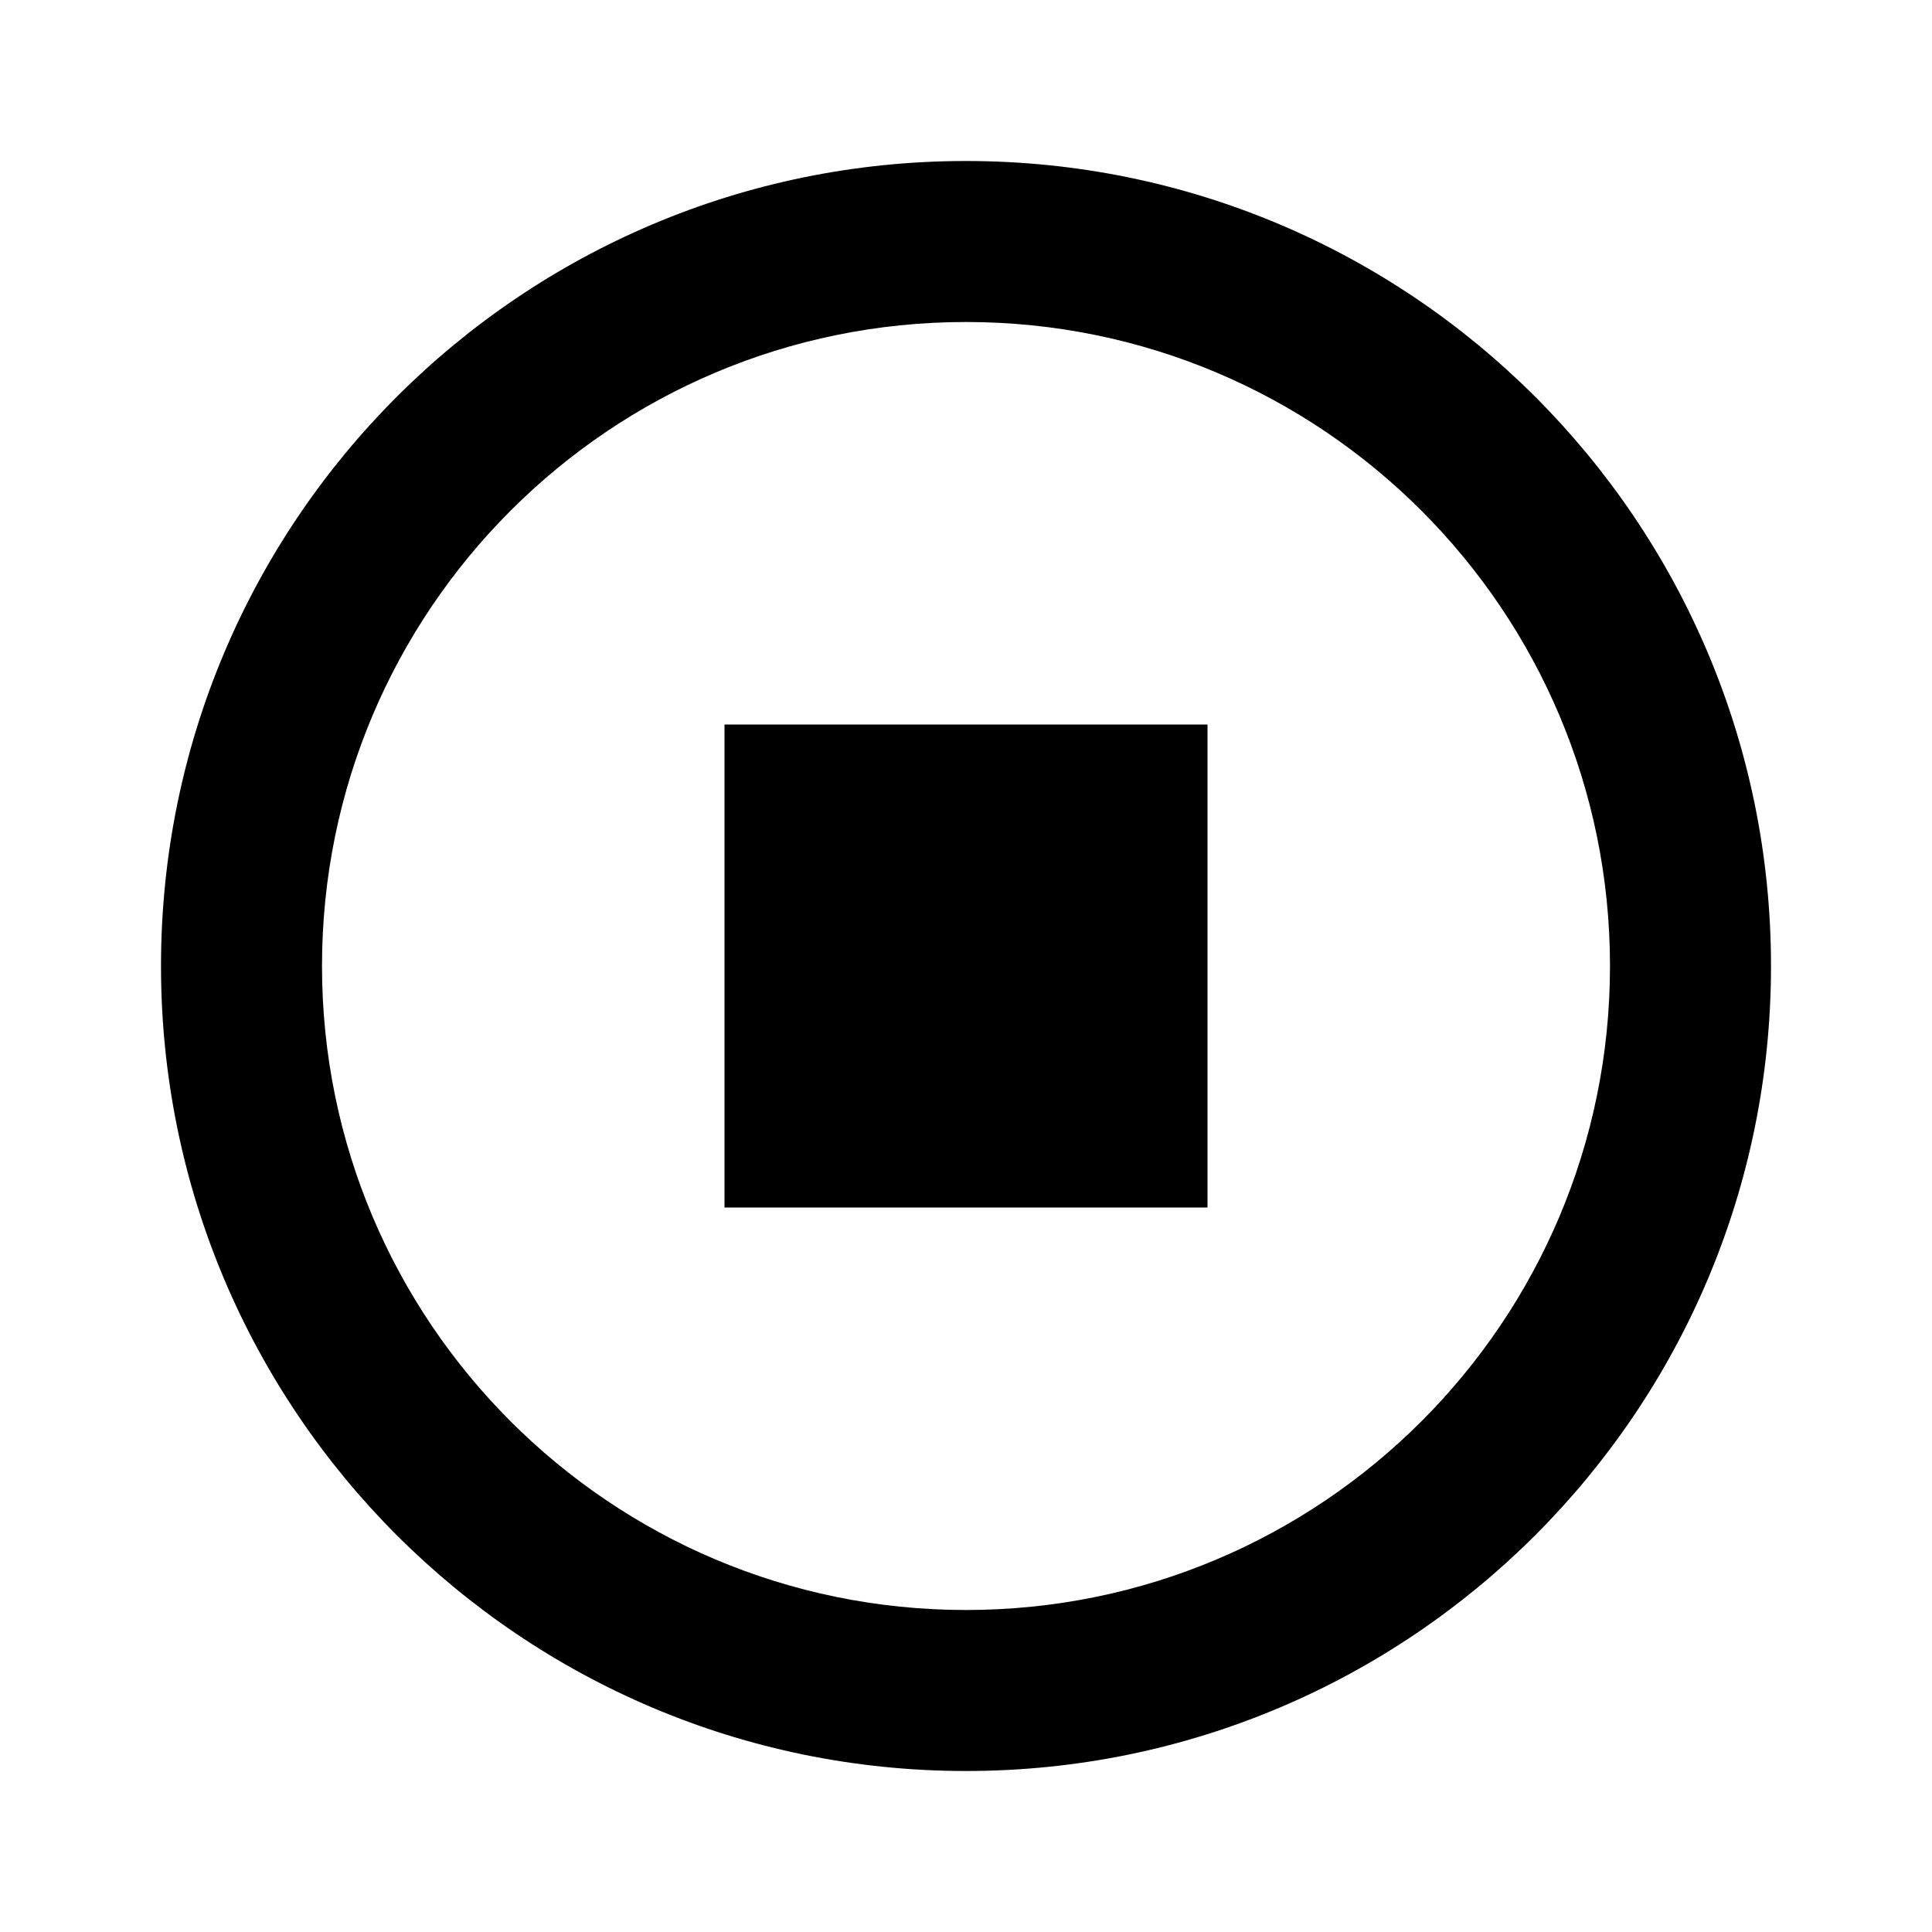
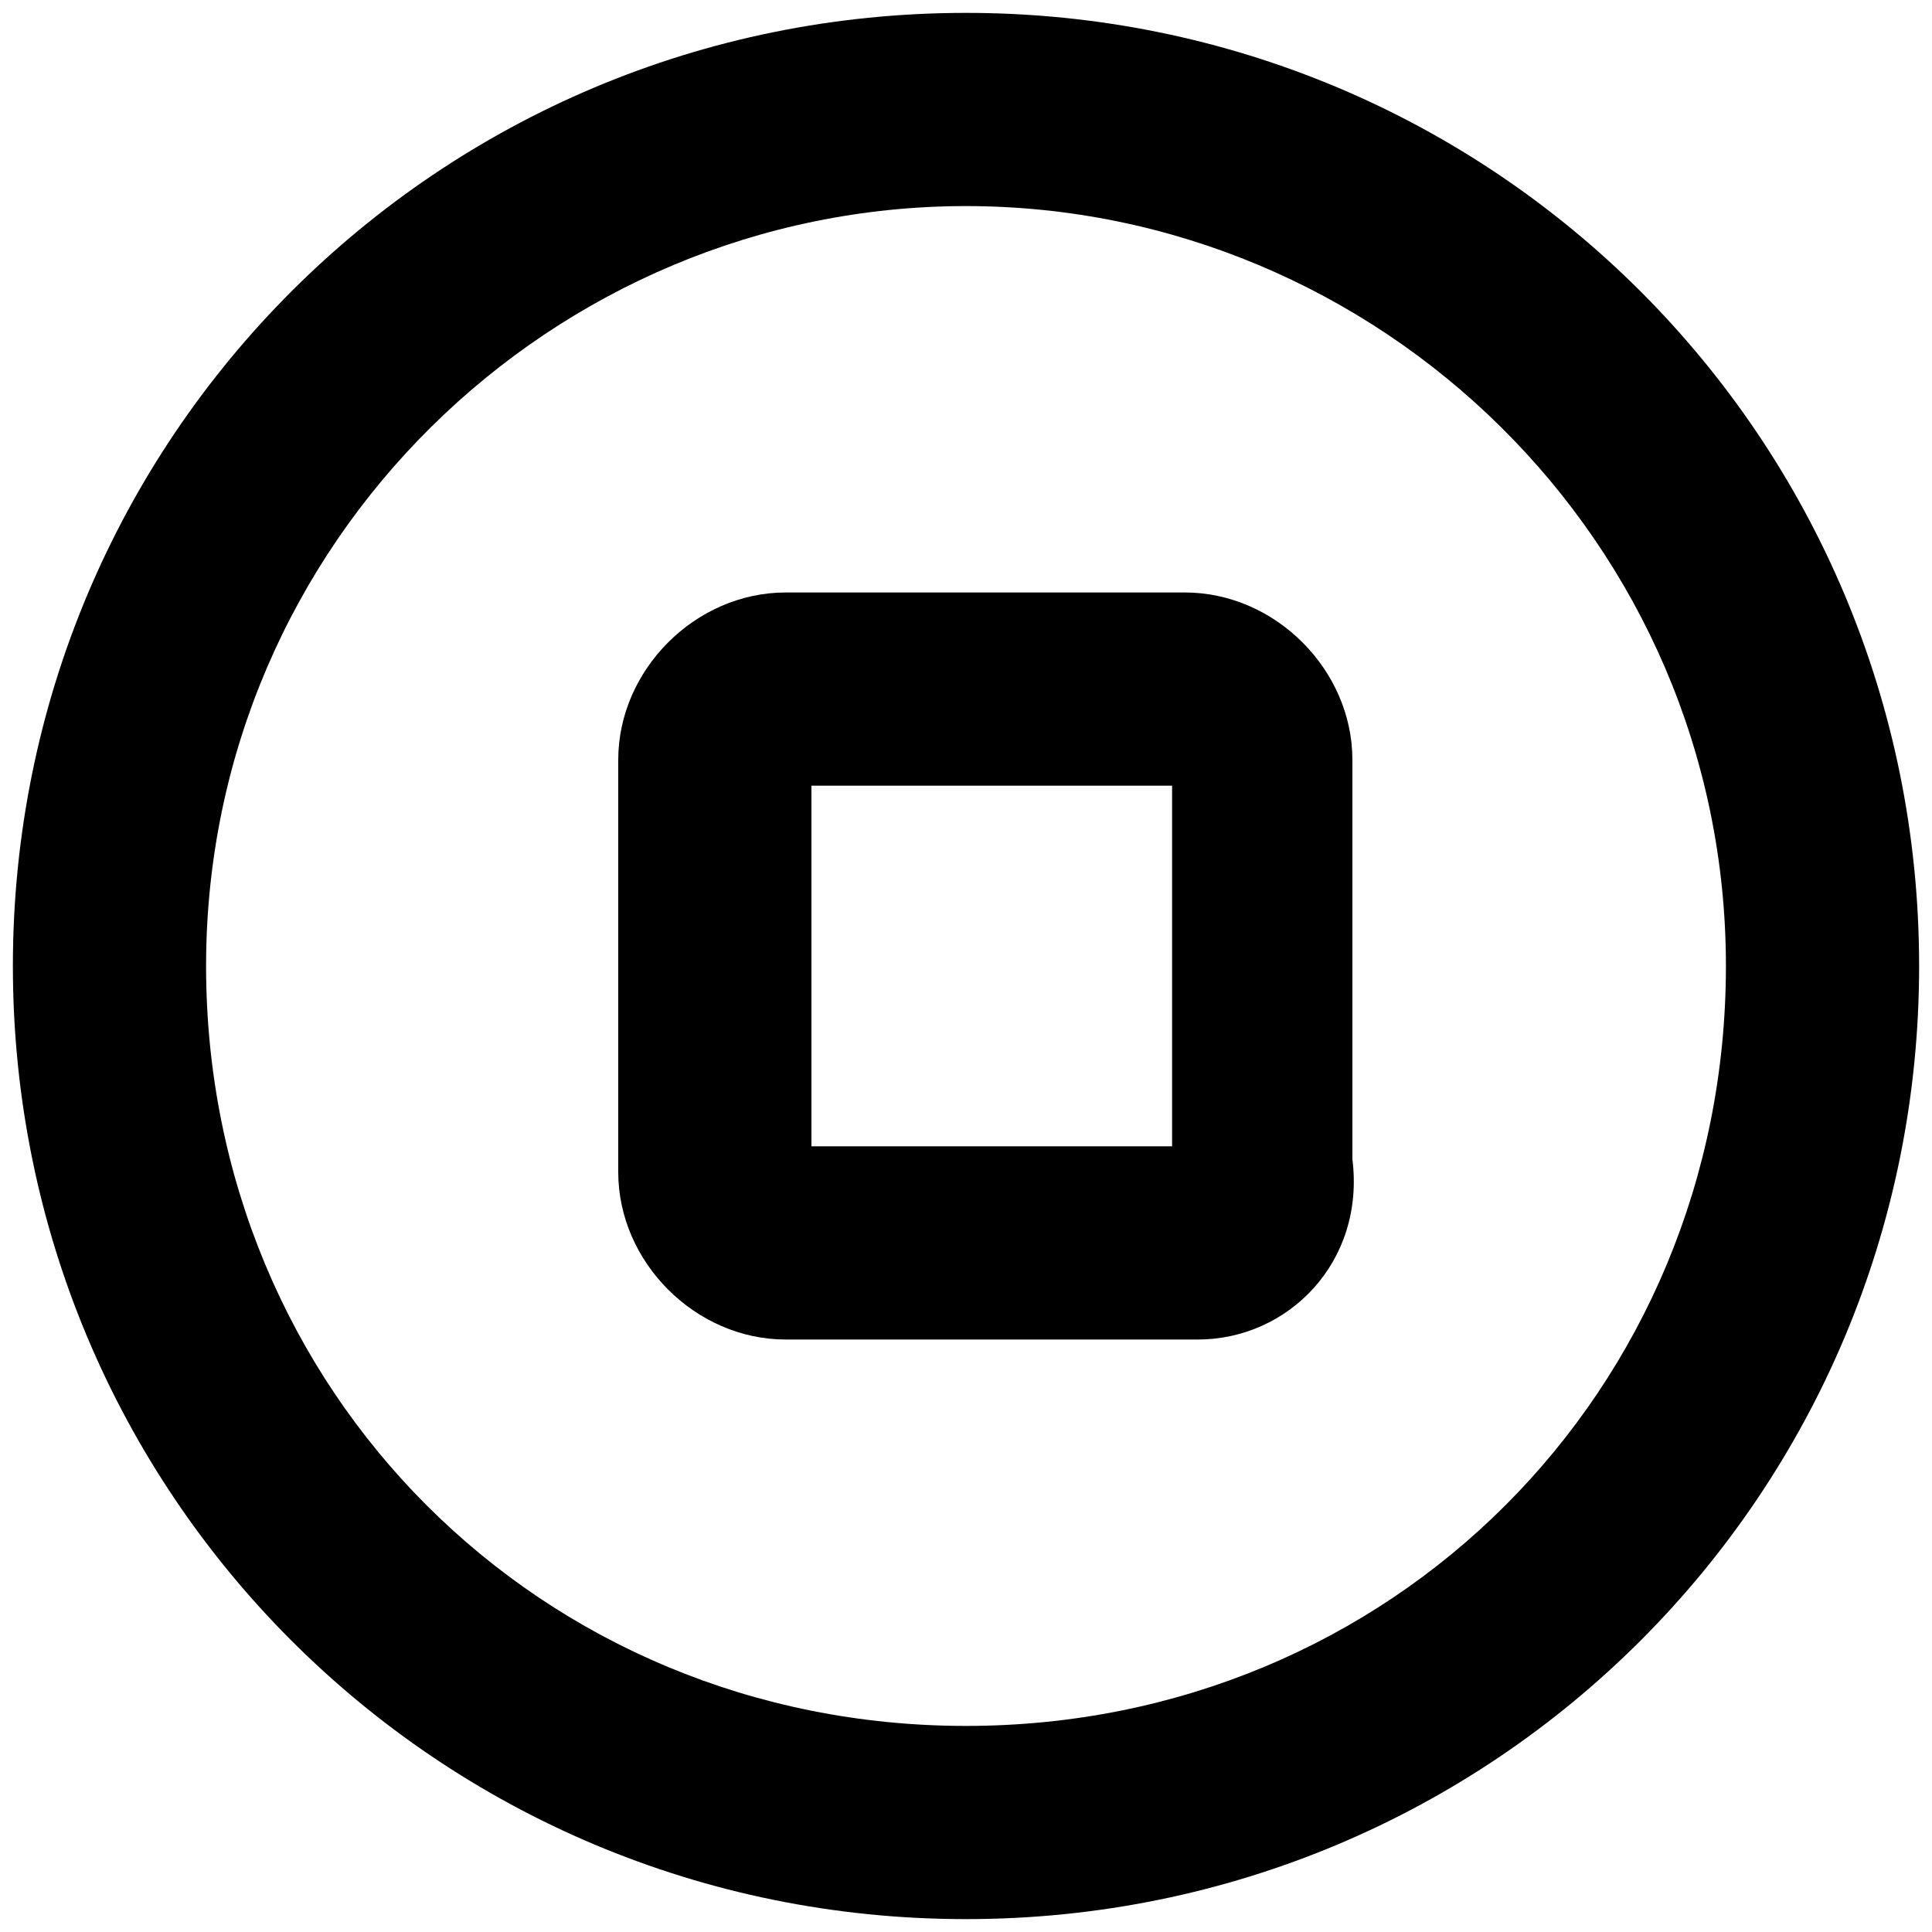
- <svg xmlns="http://www.w3.org/2000/svg" viewBox="0 0 24 24" width="24" height="24">
-   <path fill="none" d="M0 0h24v24H0z" />
-   <path d="M12 22C6.477 22 2 17.523 2 12S6.477 2 12 2s10 4.477 10 10-4.477 10-10 10zm0-2a8 8 0 1 0 0-16 8 8 0 0 0 0 16zM9 9h6v6H9V9z" fill="currentColor" />
+ <svg xmlns="http://www.w3.org/2000/svg" version="1.1" id="Layer_1" x="0px" y="0px" viewBox="0 0 15 15" style="enable-background:new 0 0 15 15;" xml:space="preserve" height="24" width="24">
+   <path d="M7.5,1.6c3.2,0,5.9,2.6,5.9,5.9s-2.6,5.9-5.9,5.9s-5.9-2.6-5.9-5.9S4.3,1.6,7.5,1.6 M7.5,0.1c-4.1,0-7.4,3.3-7.4,7.4  c0,4.1,3.3,7.4,7.4,7.4c4.1,0,7.4-3.3,7.4-7.4C14.9,3.4,11.6,0.1,7.5,0.1L7.5,0.1z" />
+   <path d="M9.3,10.4H6.1c-0.7,0-1.3-0.6-1.3-1.3V5.9c0-0.7,0.6-1.3,1.3-1.3h3.1c0.7,0,1.3,0.6,1.3,1.3v3.1C10.6,9.8,10,10.4,9.3,10.4z   M6.3,8.9h2.8V6.1H6.3V8.9z" />
</svg>
